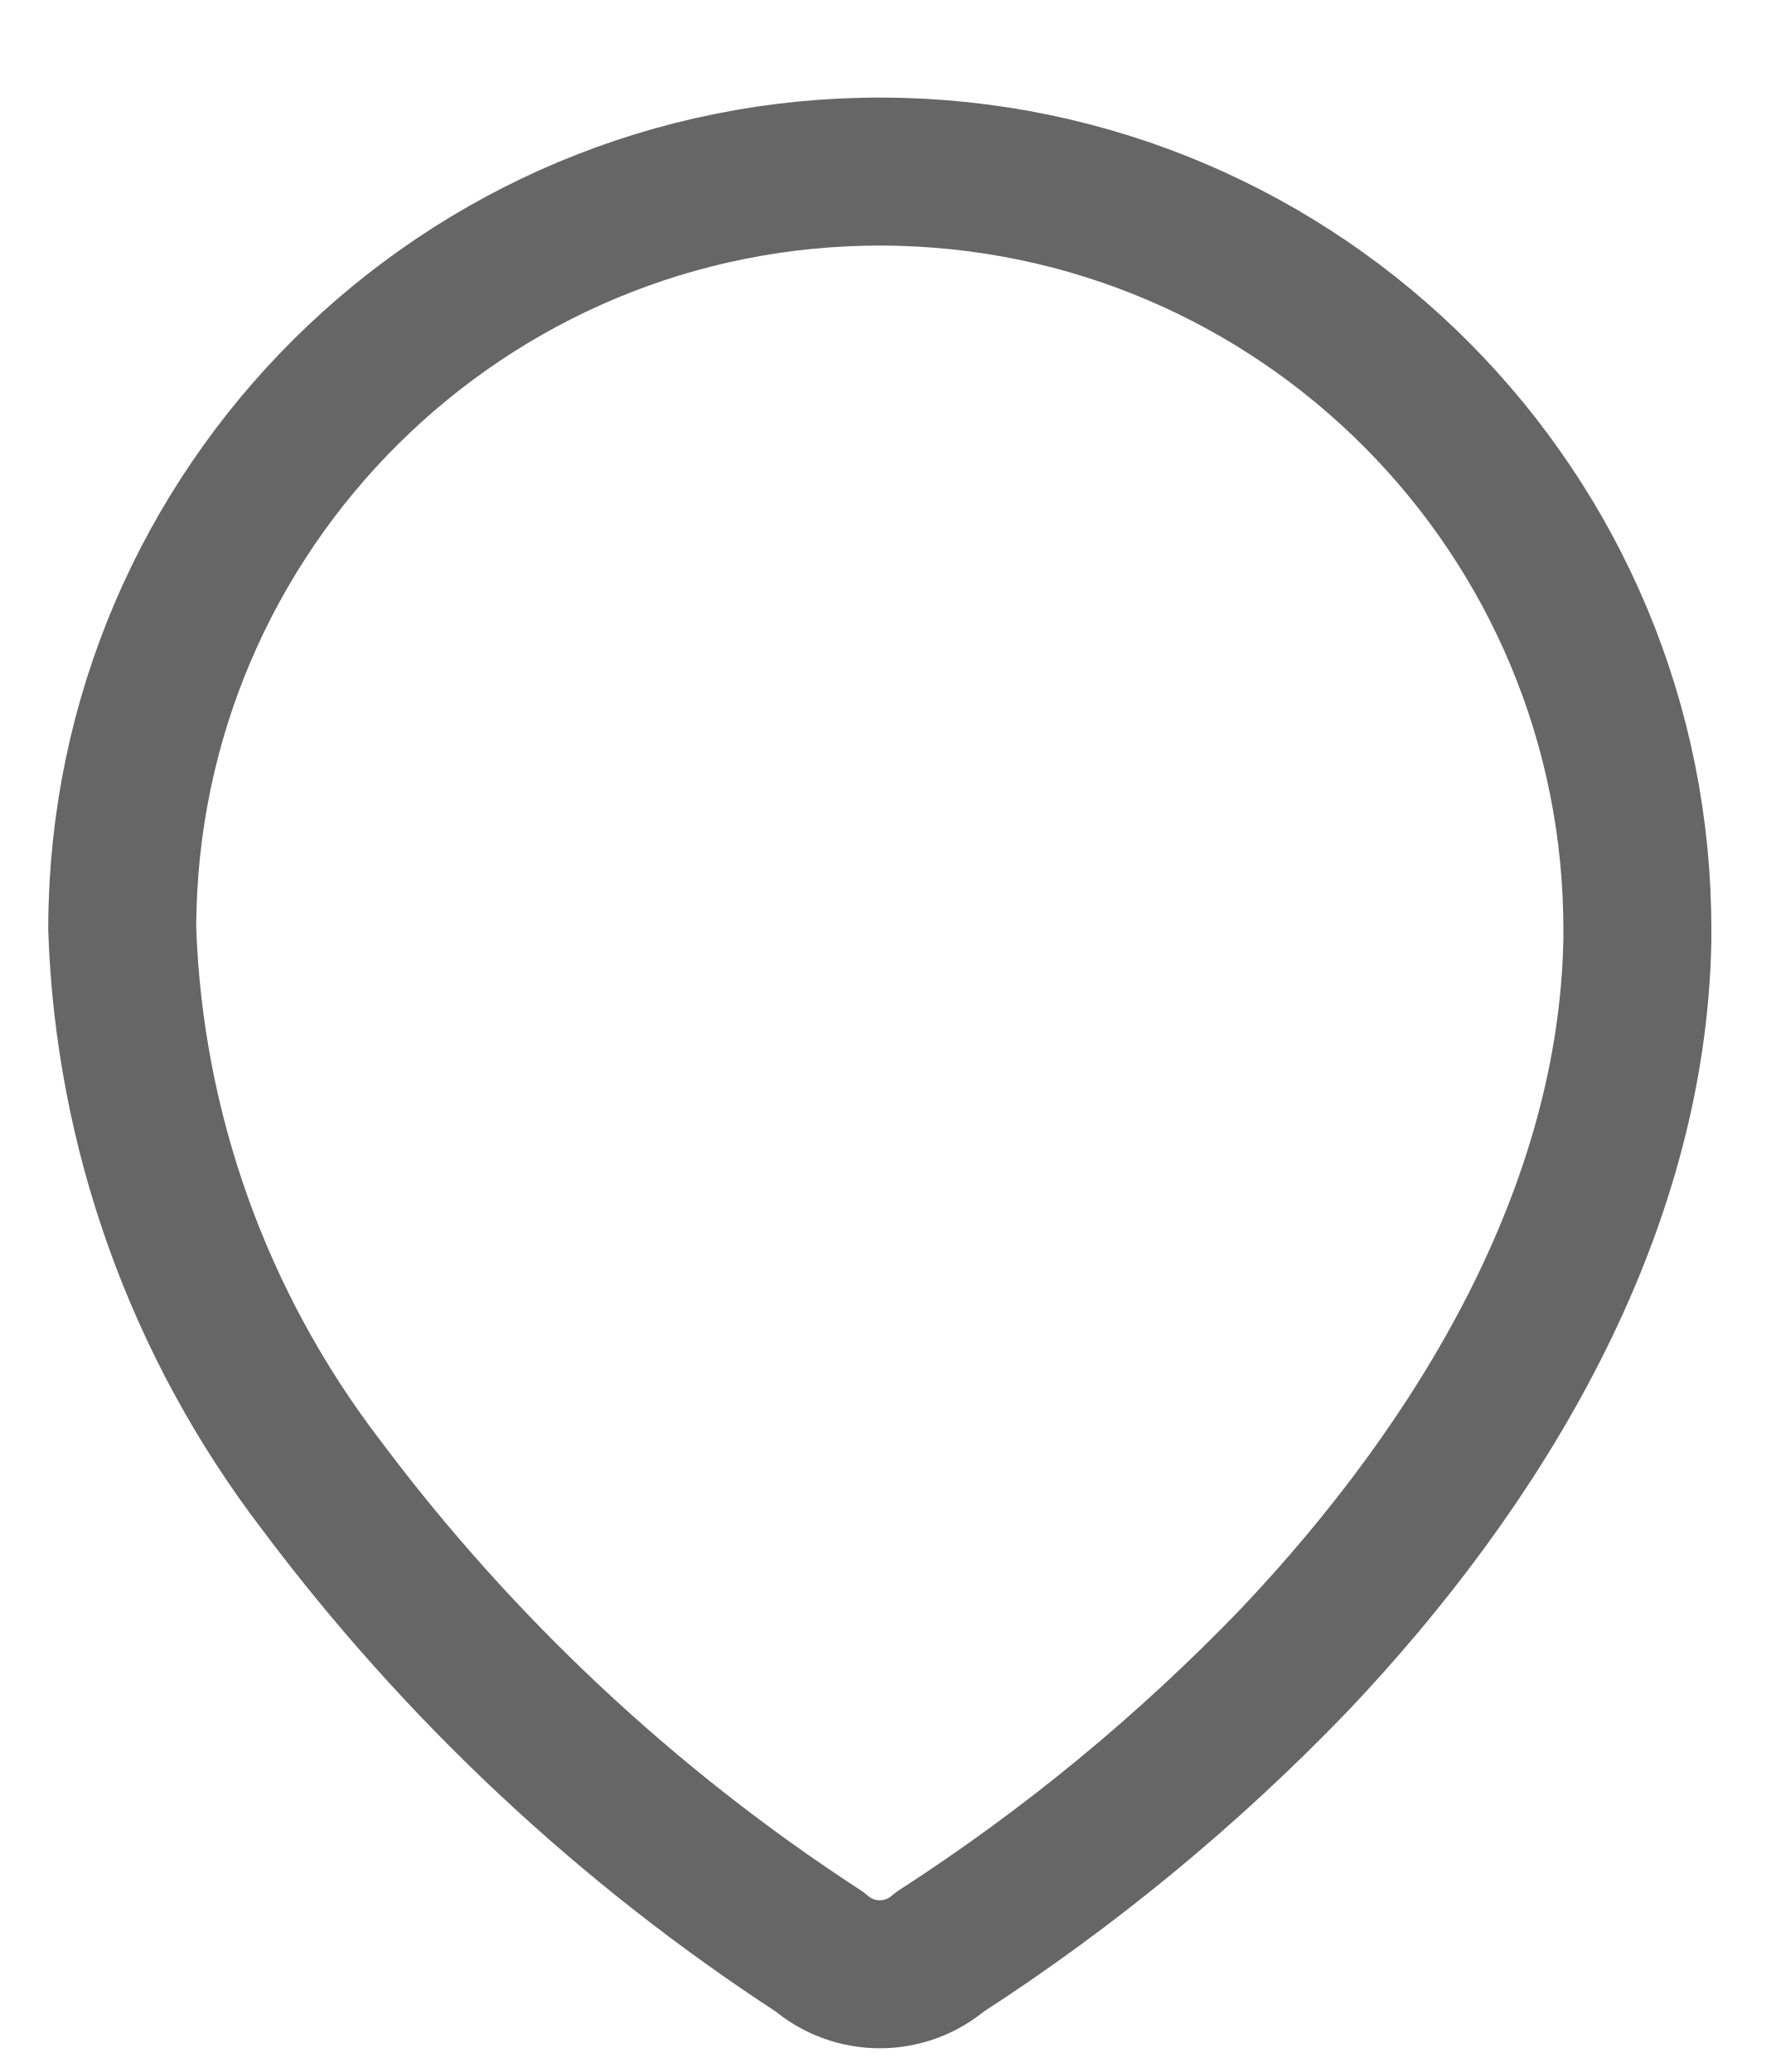
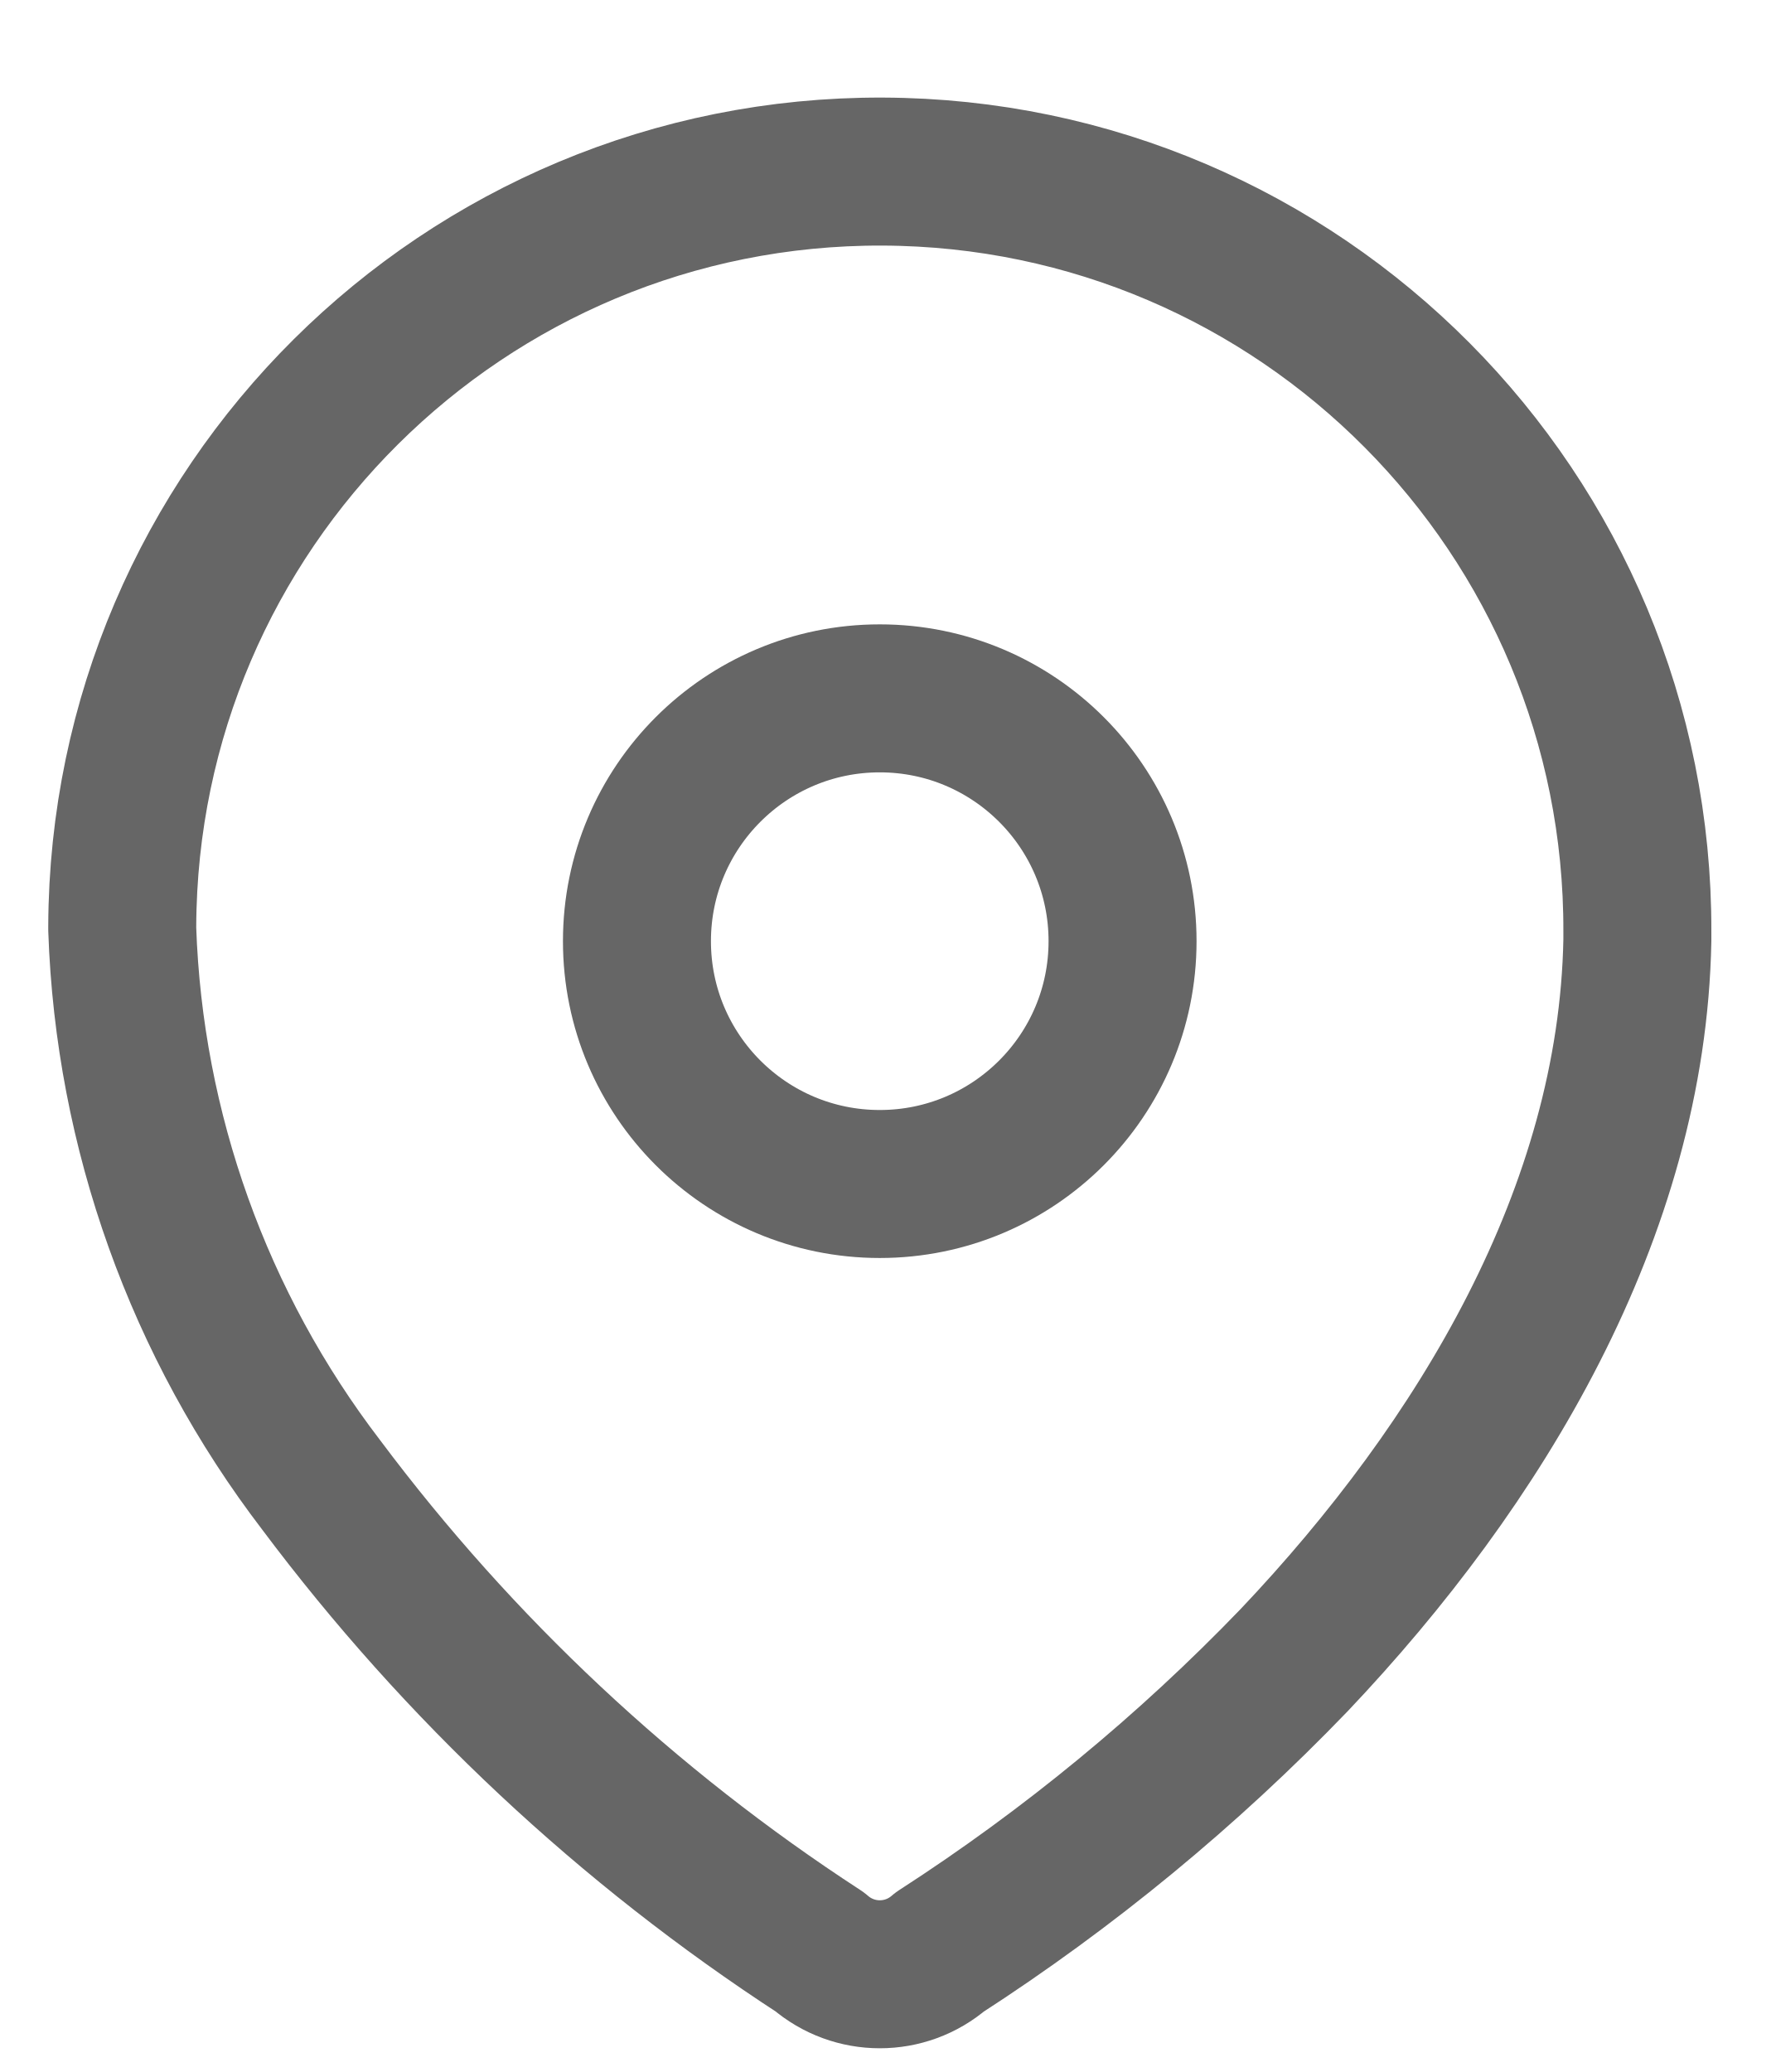
<svg xmlns="http://www.w3.org/2000/svg" width="18" height="21" viewBox="0 0 18 21" fill="none">
  <path fill-rule="evenodd" clip-rule="evenodd" d="M1.239 9.391C1.254 5.151 4.703 1.725 8.944 1.739C13.184 1.754 16.61 5.203 16.596 9.444V9.531C16.544 12.287 15.005 14.835 13.117 16.826C12.038 17.947 10.833 18.939 9.526 19.783C9.177 20.085 8.658 20.085 8.309 19.783C6.36 18.515 4.65 16.913 3.257 15.052C2.015 13.43 1.309 11.46 1.239 9.418L1.239 9.391Z" stroke="black" stroke-opacity="0.6" stroke-width="1.5" stroke-linecap="round" stroke-linejoin="round" />
+   <circle cx="8.917" cy="9.539" r="2.461" stroke="black" stroke-opacity="0.6" stroke-width="1.5" stroke-linecap="round" stroke-linejoin="round" />
</svg>
